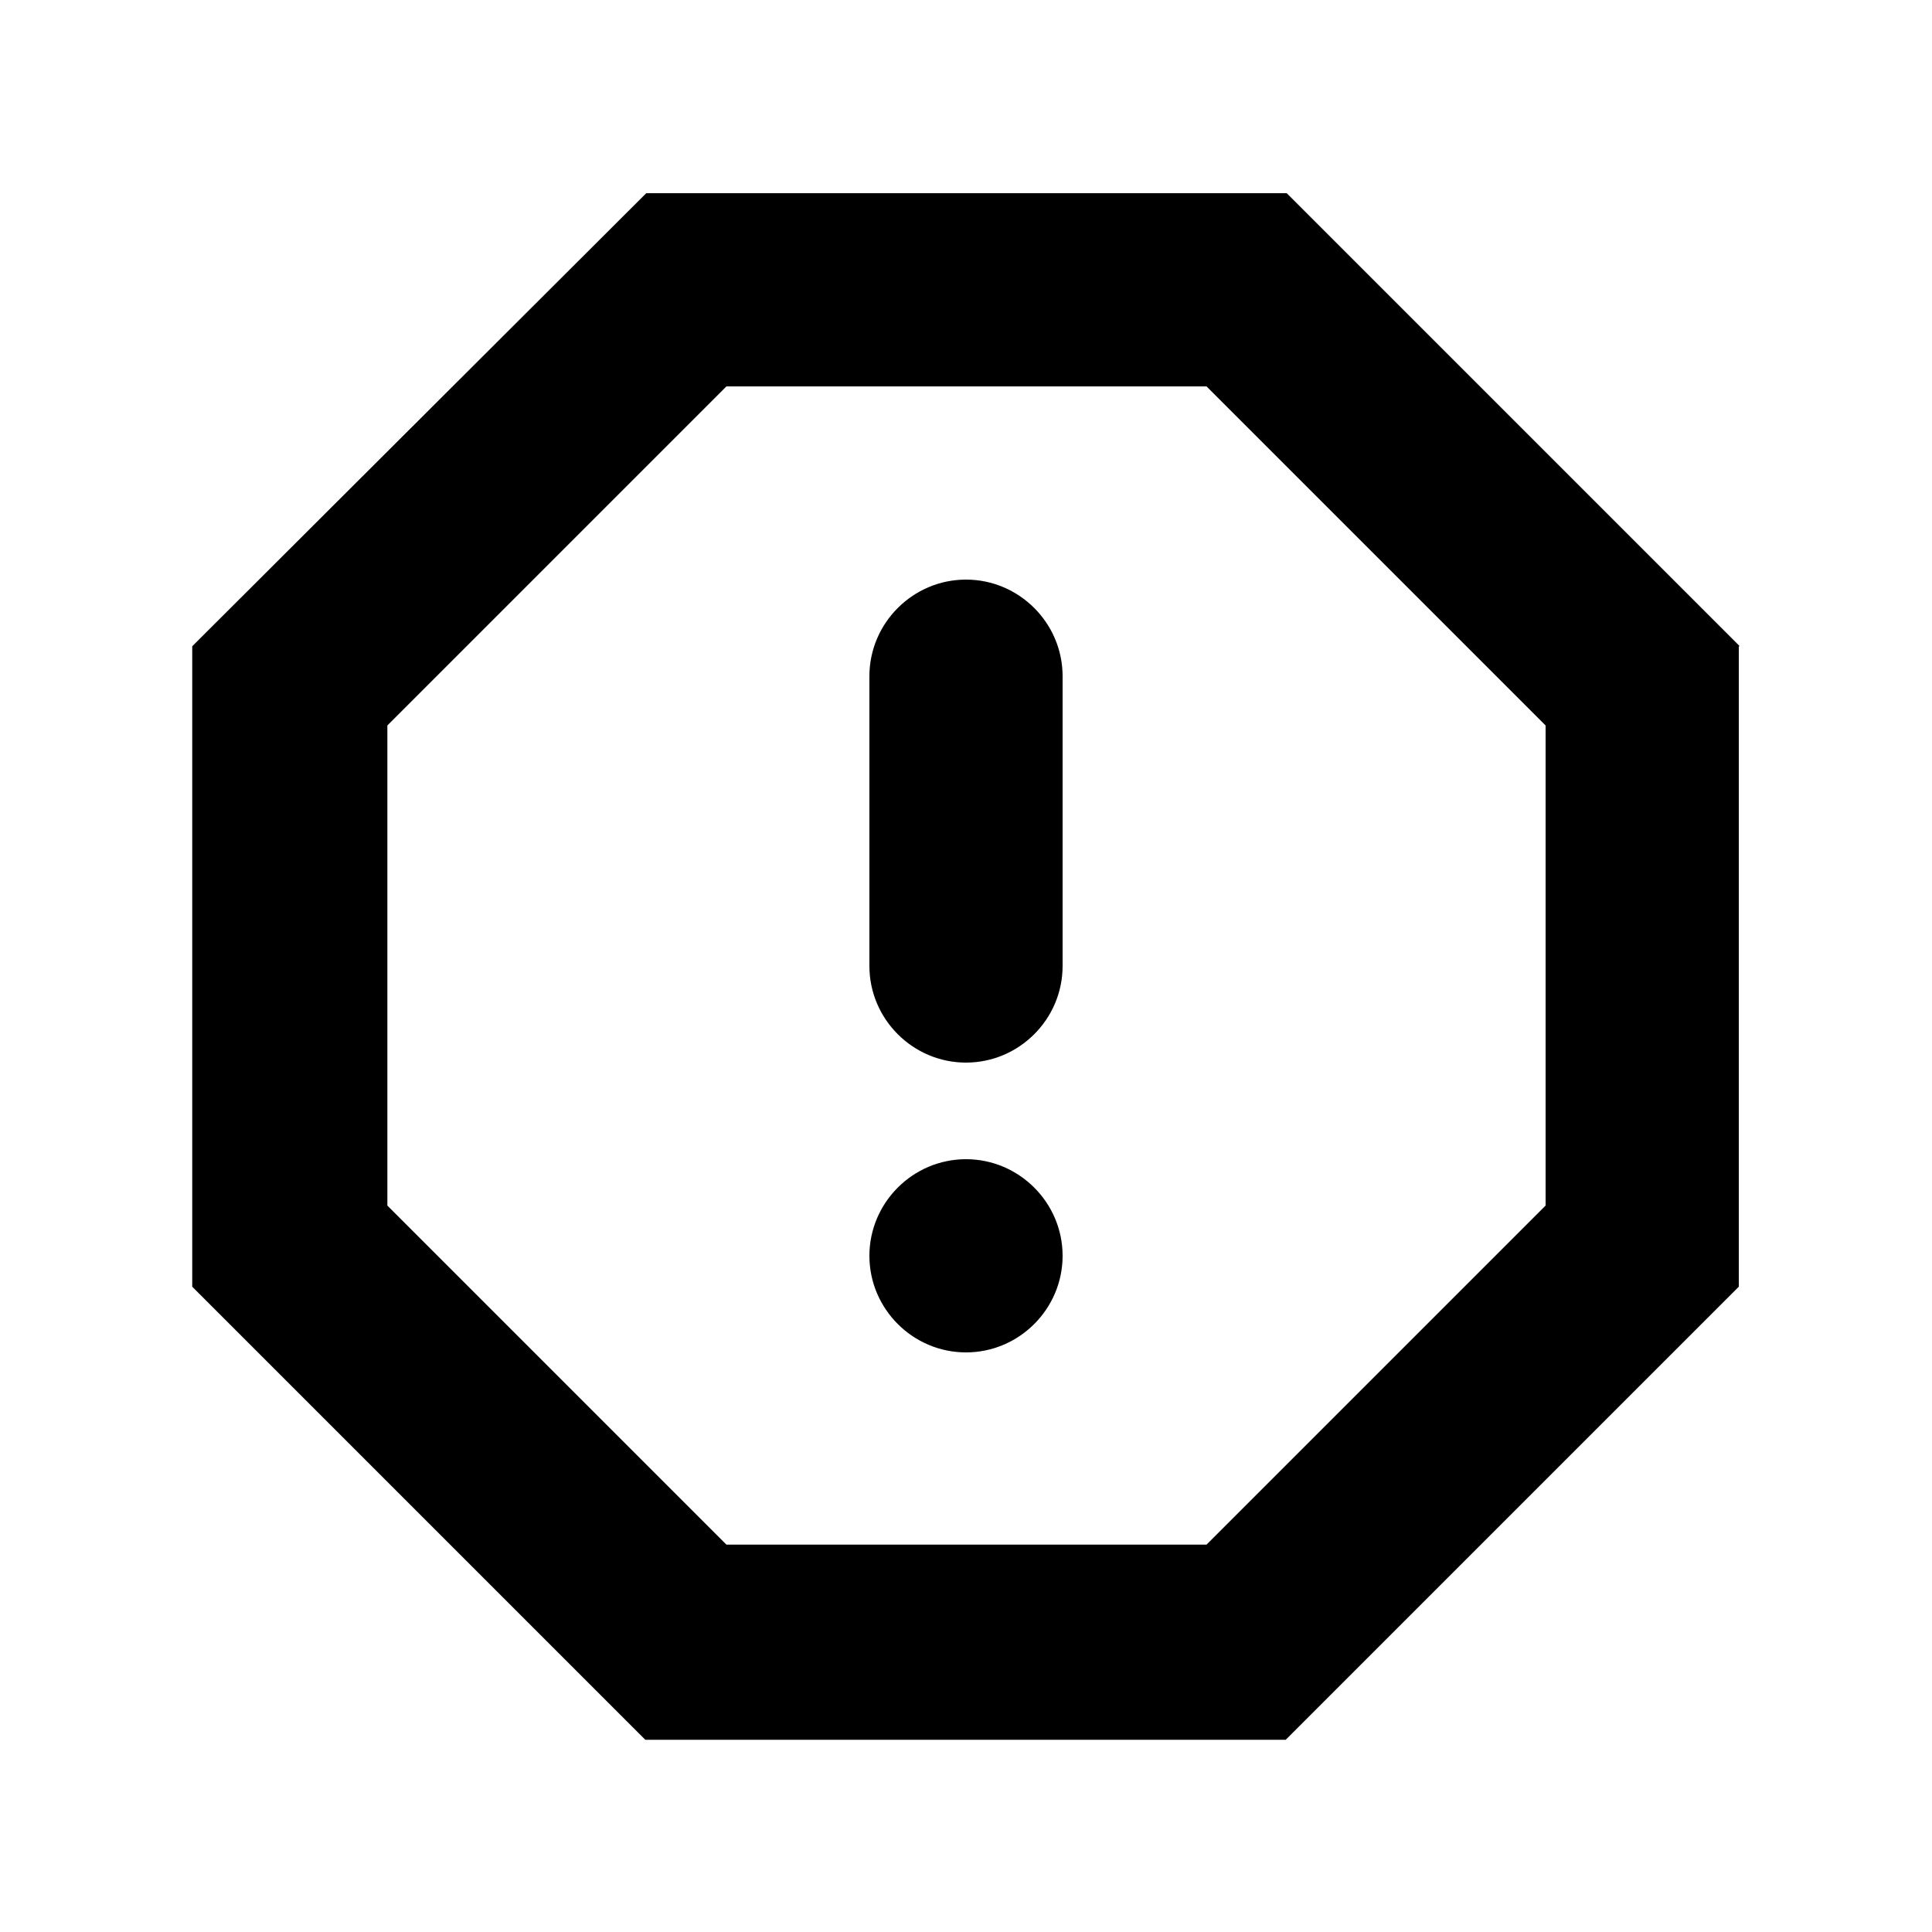
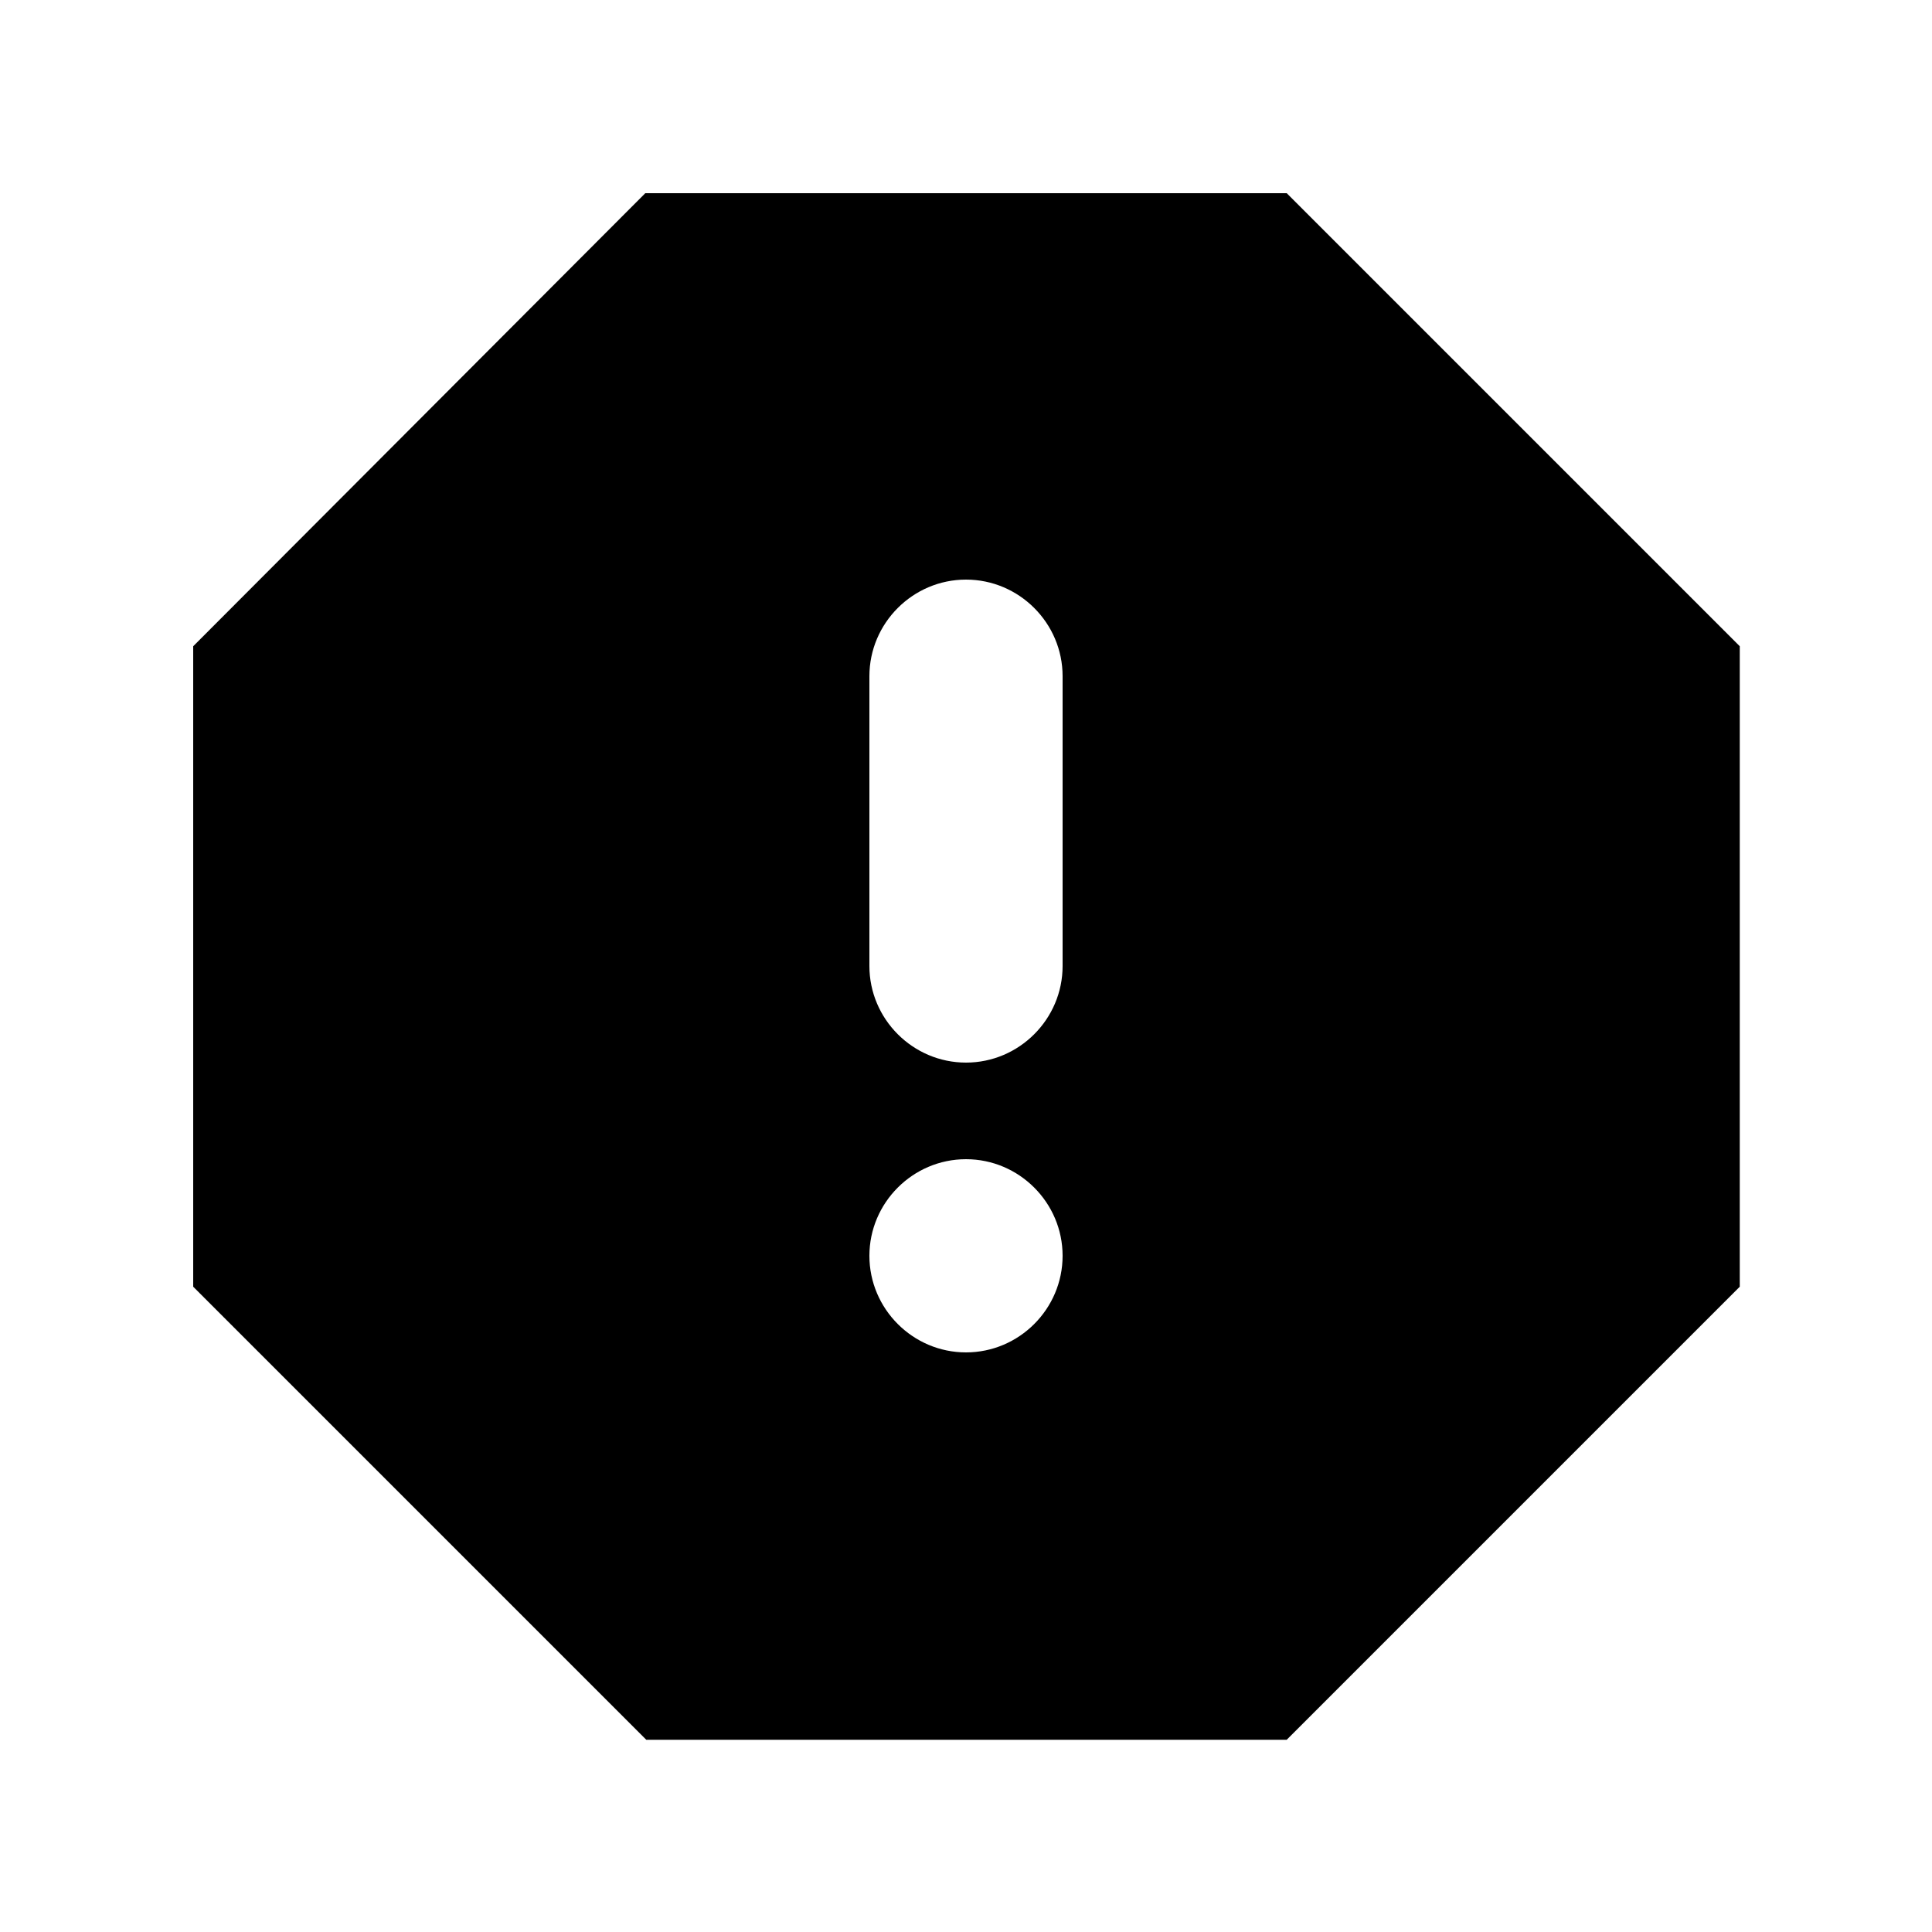
- <svg xmlns="http://www.w3.org/2000/svg" id="a" data-name="icon" viewBox="0 0 20 20">
-   <path d="M11,13c0,.55-.45,1-1,1s-1-.45-1-1,.45-1,1-1,1,.45,1,1ZM10,6c-.55,0-1,.45-1,1v3c0,.55.45,1,1,1s1-.45,1-1v-3c0-.55-.45-1-1-1ZM18,6.69v6.63l-4.69,4.69h-6.63l-4.69-4.69v-6.63L6.69,2h6.63l4.69,4.69ZM16,7.51l-3.51-3.51h-4.97l-3.51,3.51v4.97l3.51,3.51h4.97l3.51-3.51v-4.97Z" stroke-width="0" />
+ <svg xmlns="http://www.w3.org/2000/svg" width="20" height="20" fill="currentColor" viewBox="0 0 20 20">
+   <path d="M13.31 2H6.68L2 6.69v6.63l4.69 4.69h6.63l4.69-4.69V6.69L13.32 2ZM10 14c-.55 0-1-.45-1-1s.45-1 1-1 1 .45 1 1-.45 1-1 1m1-4c0 .55-.45 1-1 1s-1-.45-1-1V7c0-.55.45-1 1-1s1 .45 1 1z" />
</svg>
